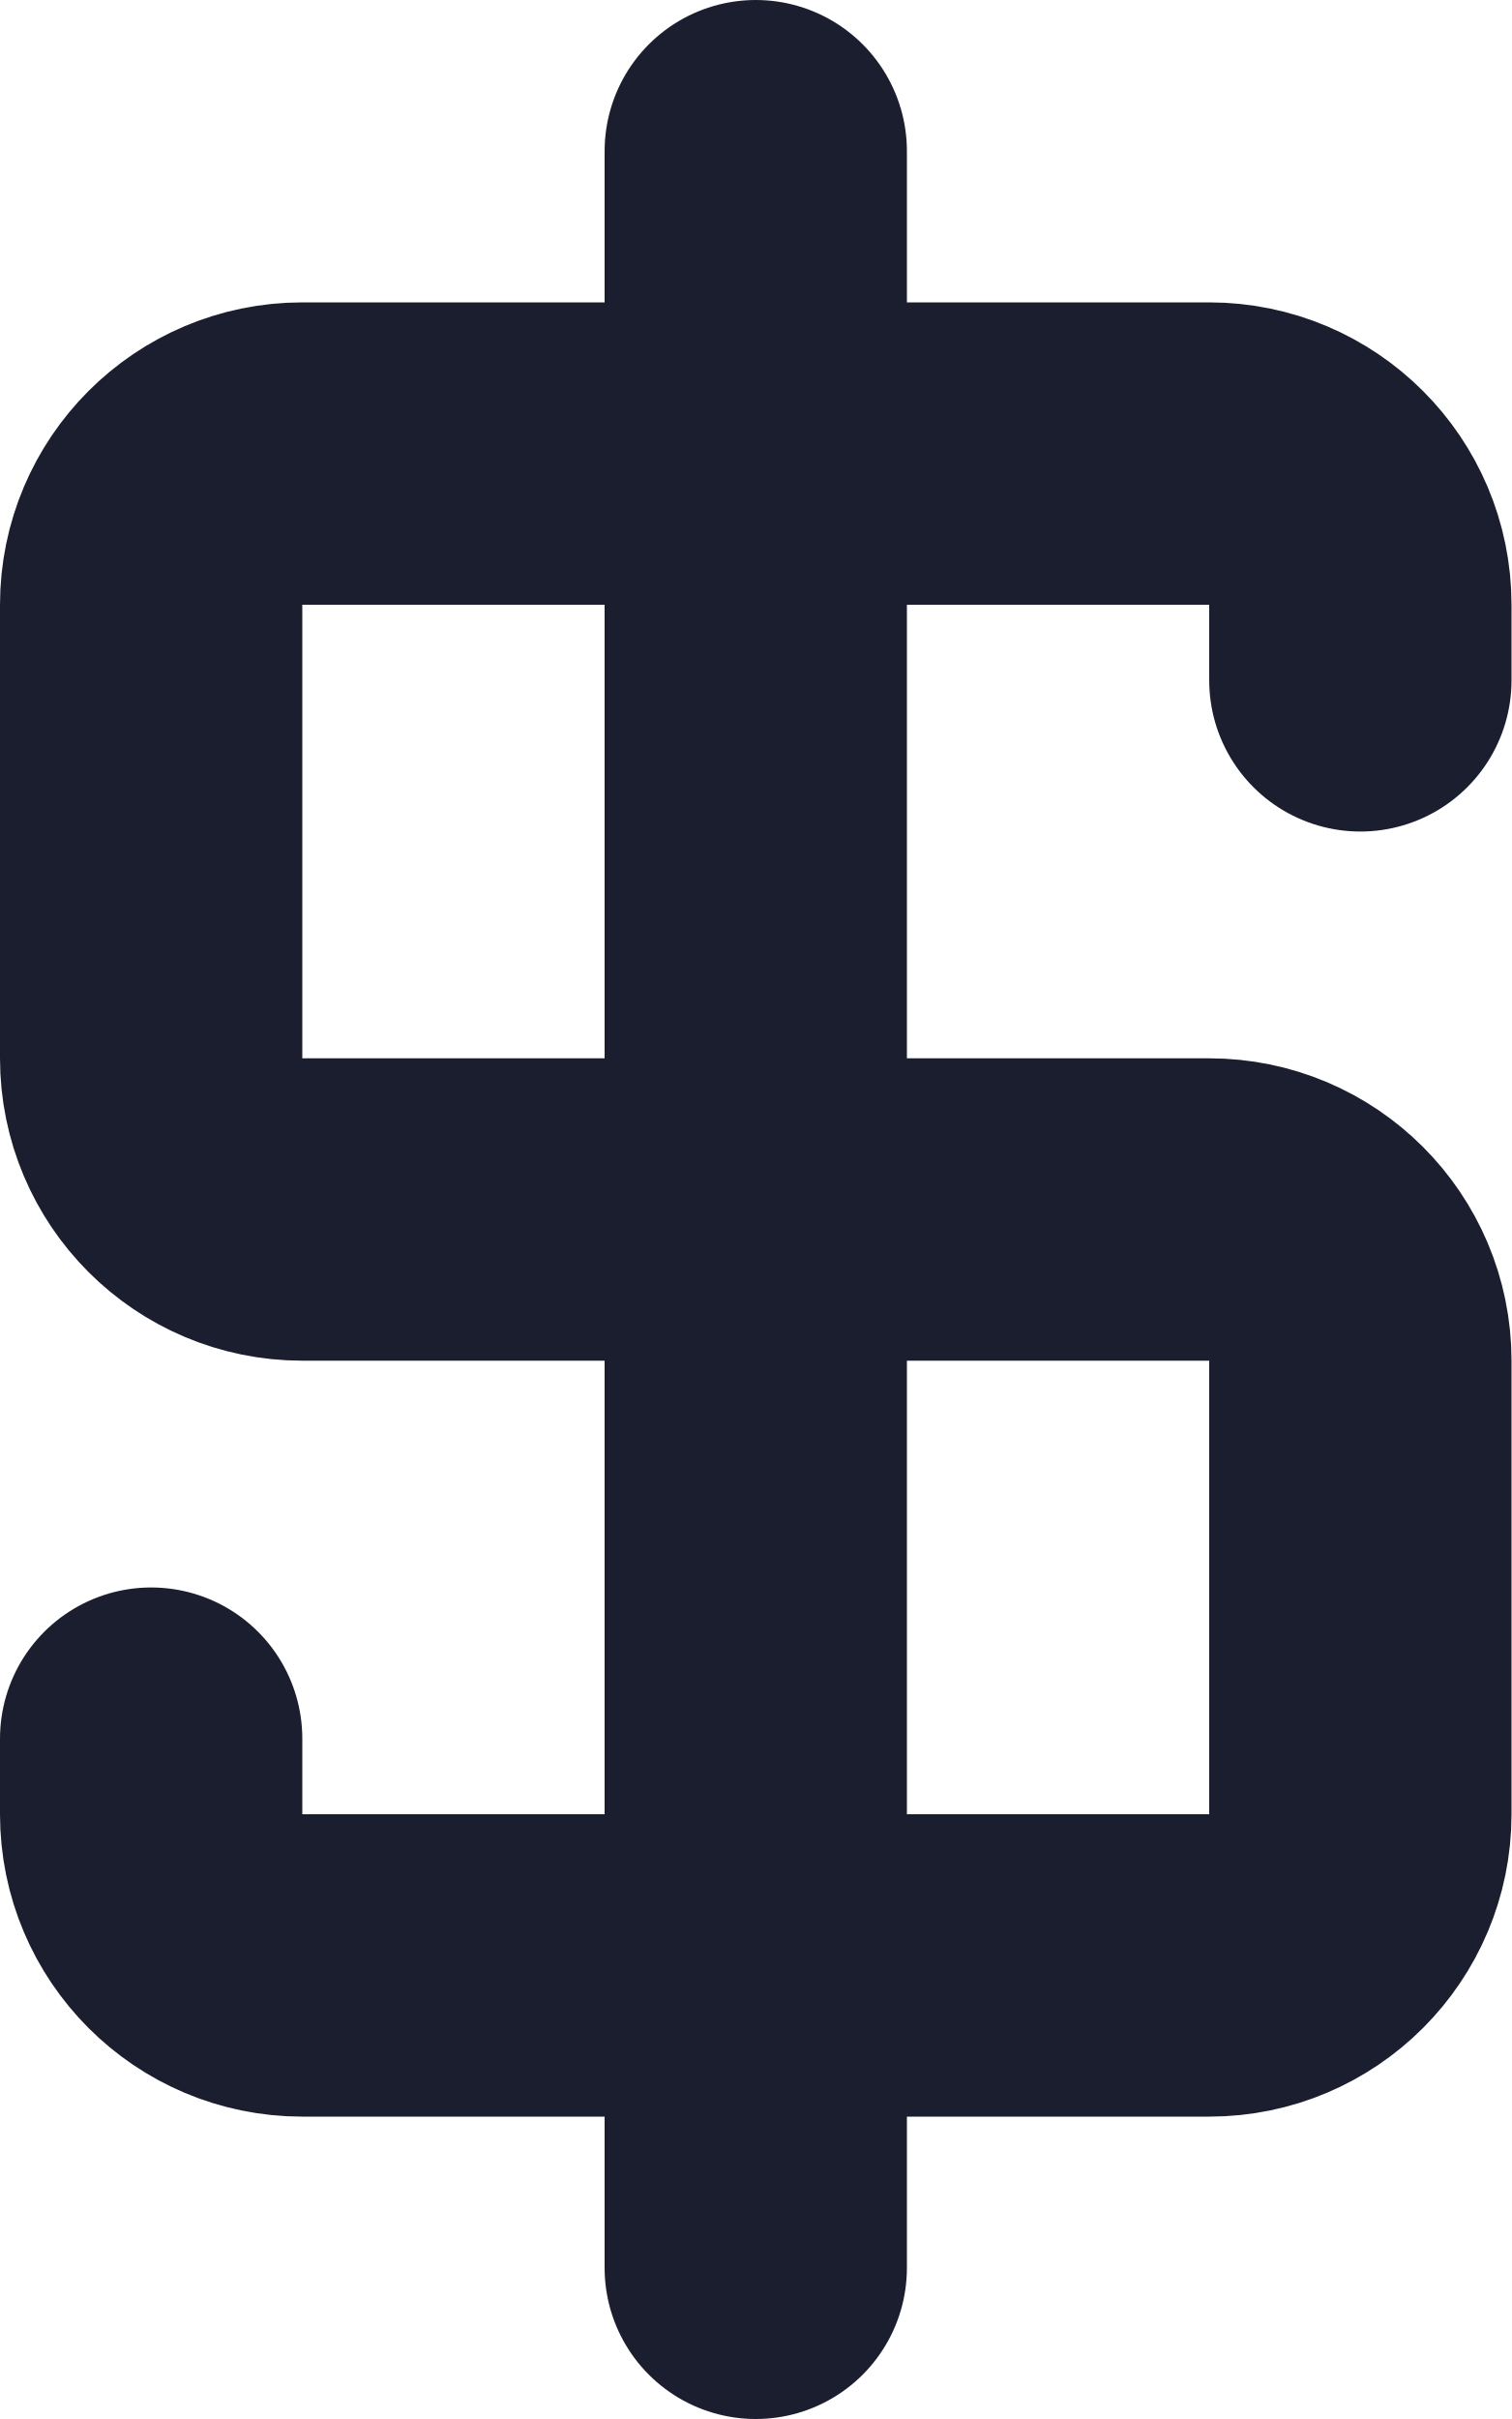
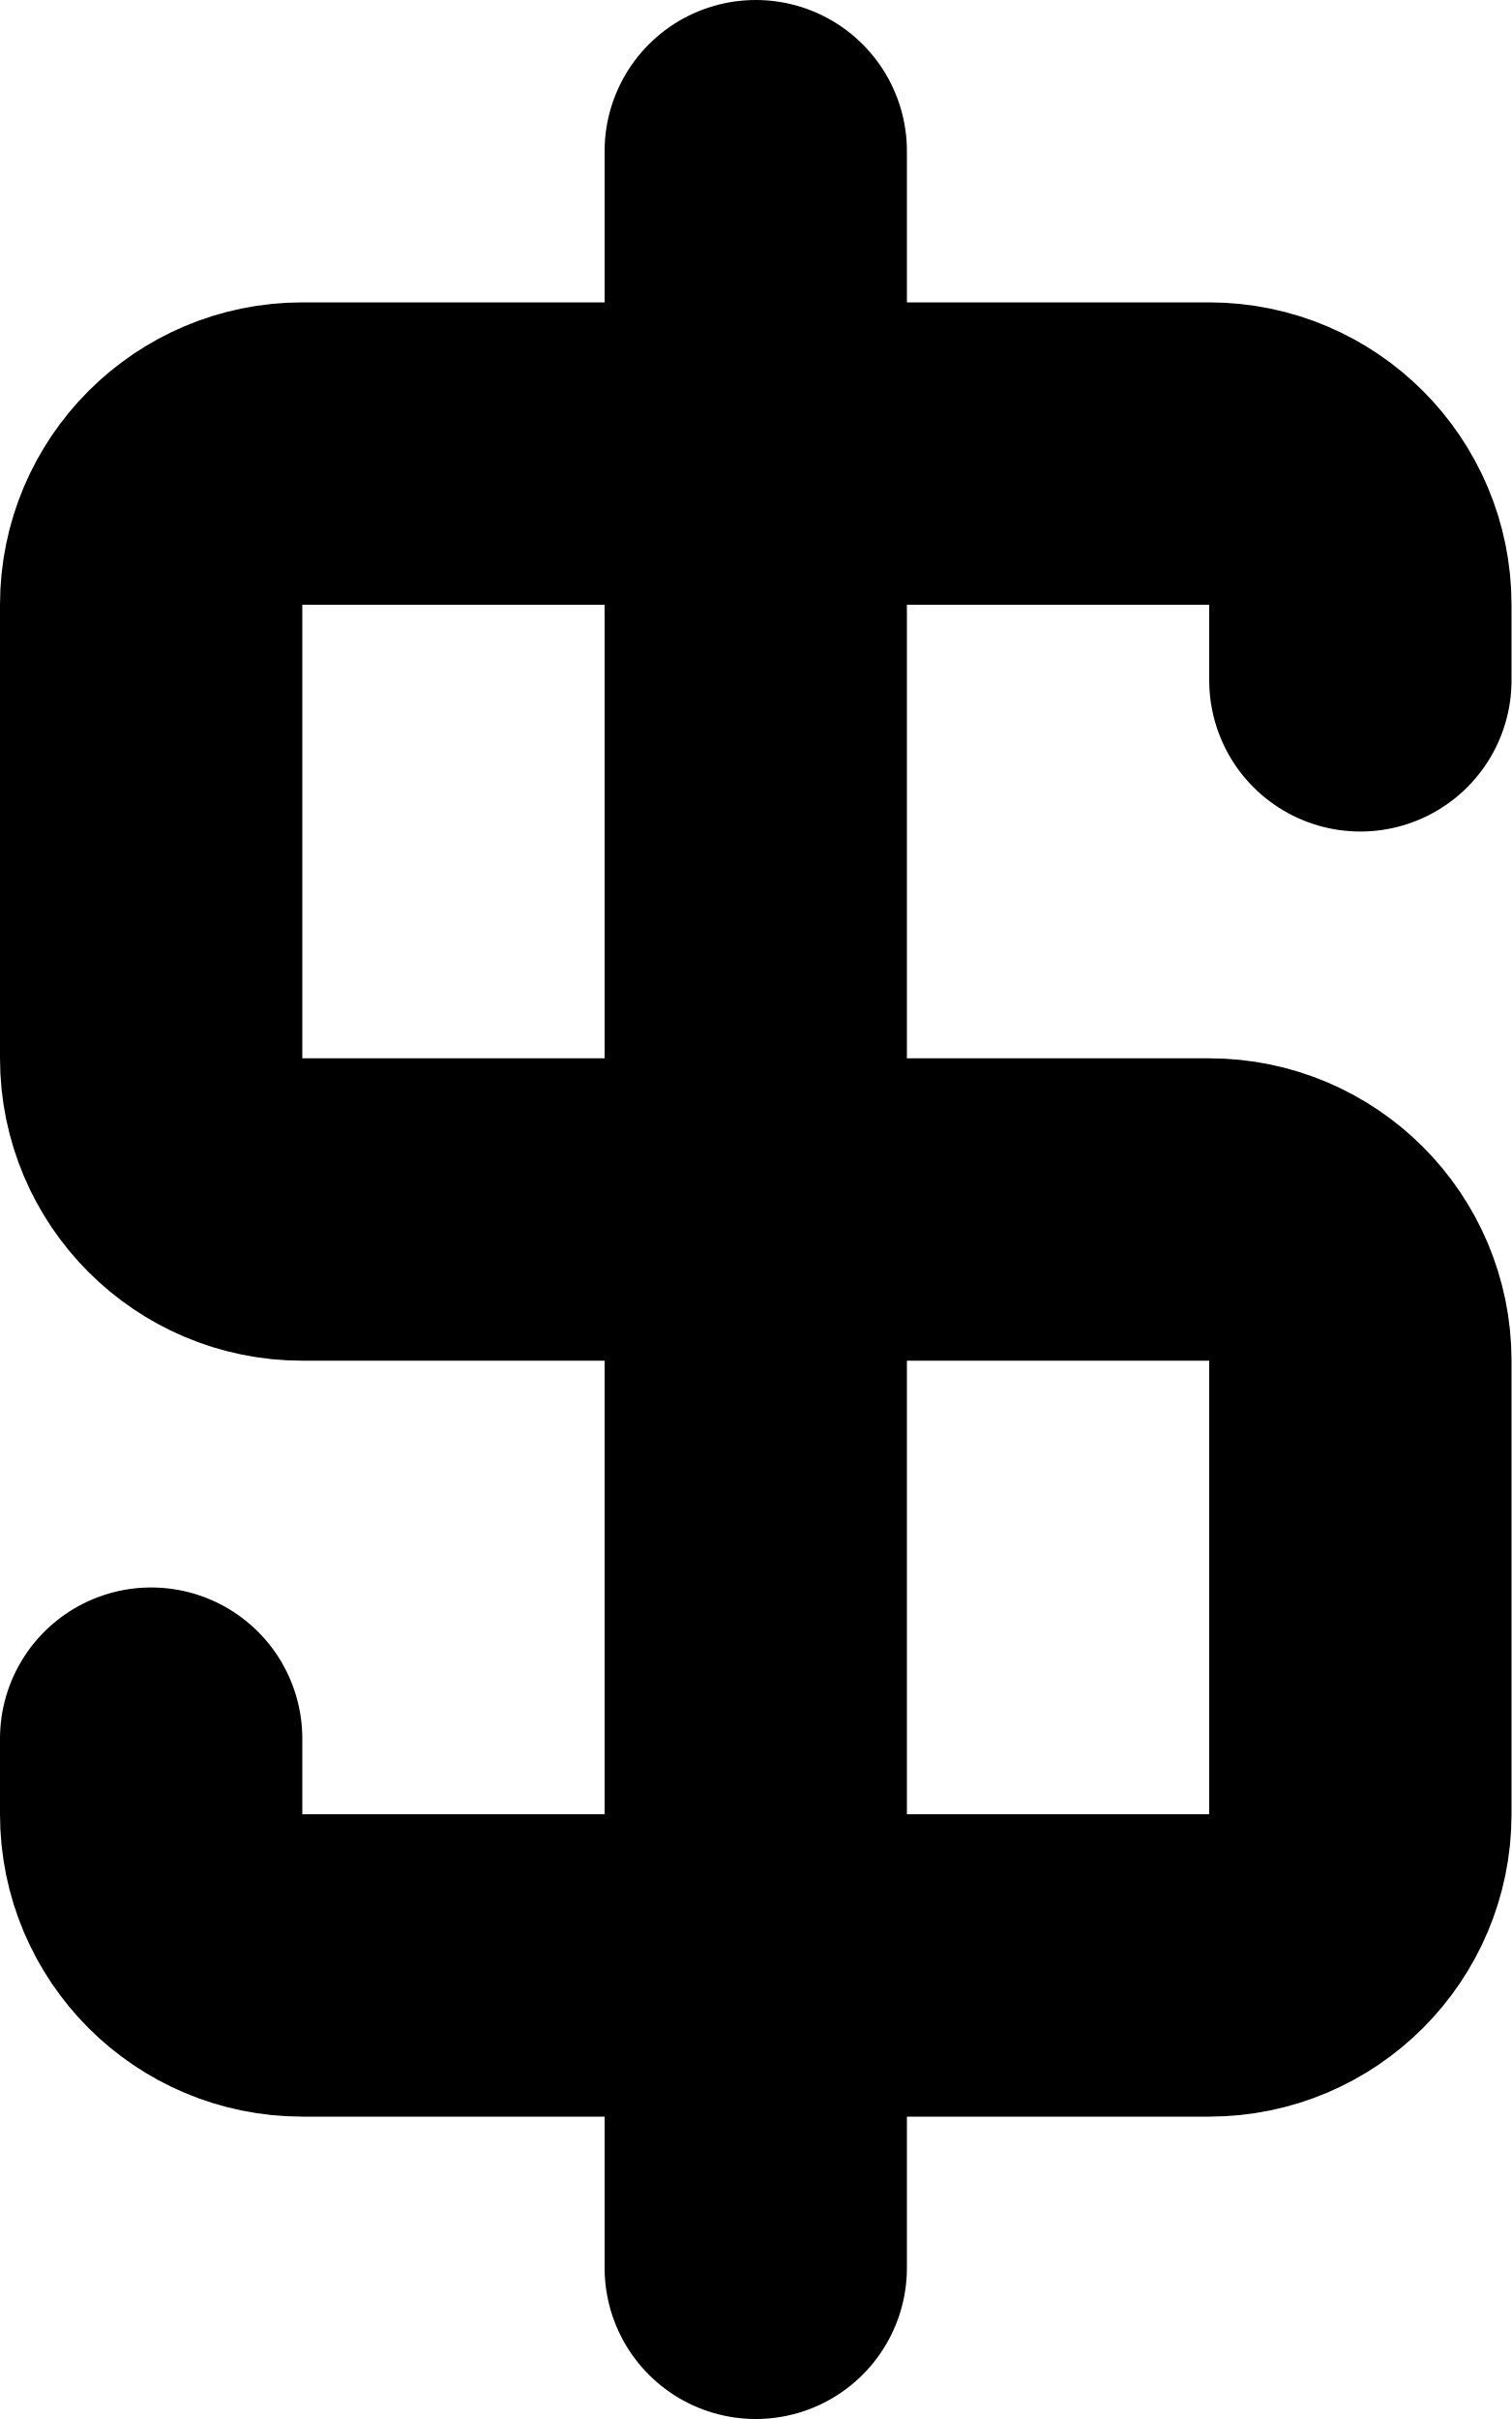
<svg xmlns="http://www.w3.org/2000/svg" viewBox="0 0 10 16" fill="none">
-   <path class="icon-dark" d="M5 3H8C8.552 3 9 3.448 9 4V4.5M5 3H2C1.448 3 1 3.448 1 4V7C1 7.552 1.448 8 2 8H5M5 3V1M5 3V8M5 13H8C8.552 13 9 12.552 9 12V9C9 8.448 8.552 8 8 8H5M5 13H2C1.448 13 1 12.552 1 12V11.5M5 13V15M5 13V8" stroke="#1B1E2E" stroke-width="2" stroke-linecap="round" stroke-linejoin="round" />
+   <path class="icon-dark" d="M5 3H8C8.552 3 9 3.448 9 4V4.5M5 3H2C1.448 3 1 3.448 1 4V7C1 7.552 1.448 8 2 8H5M5 3V1M5 3V8M5 13H8C8.552 13 9 12.552 9 12V9C9 8.448 8.552 8 8 8H5M5 13H2C1.448 13 1 12.552 1 12V11.5M5 13V15M5 13V8" stroke="currentColor" stroke-width="2" stroke-linecap="round" stroke-linejoin="round" />
</svg>
